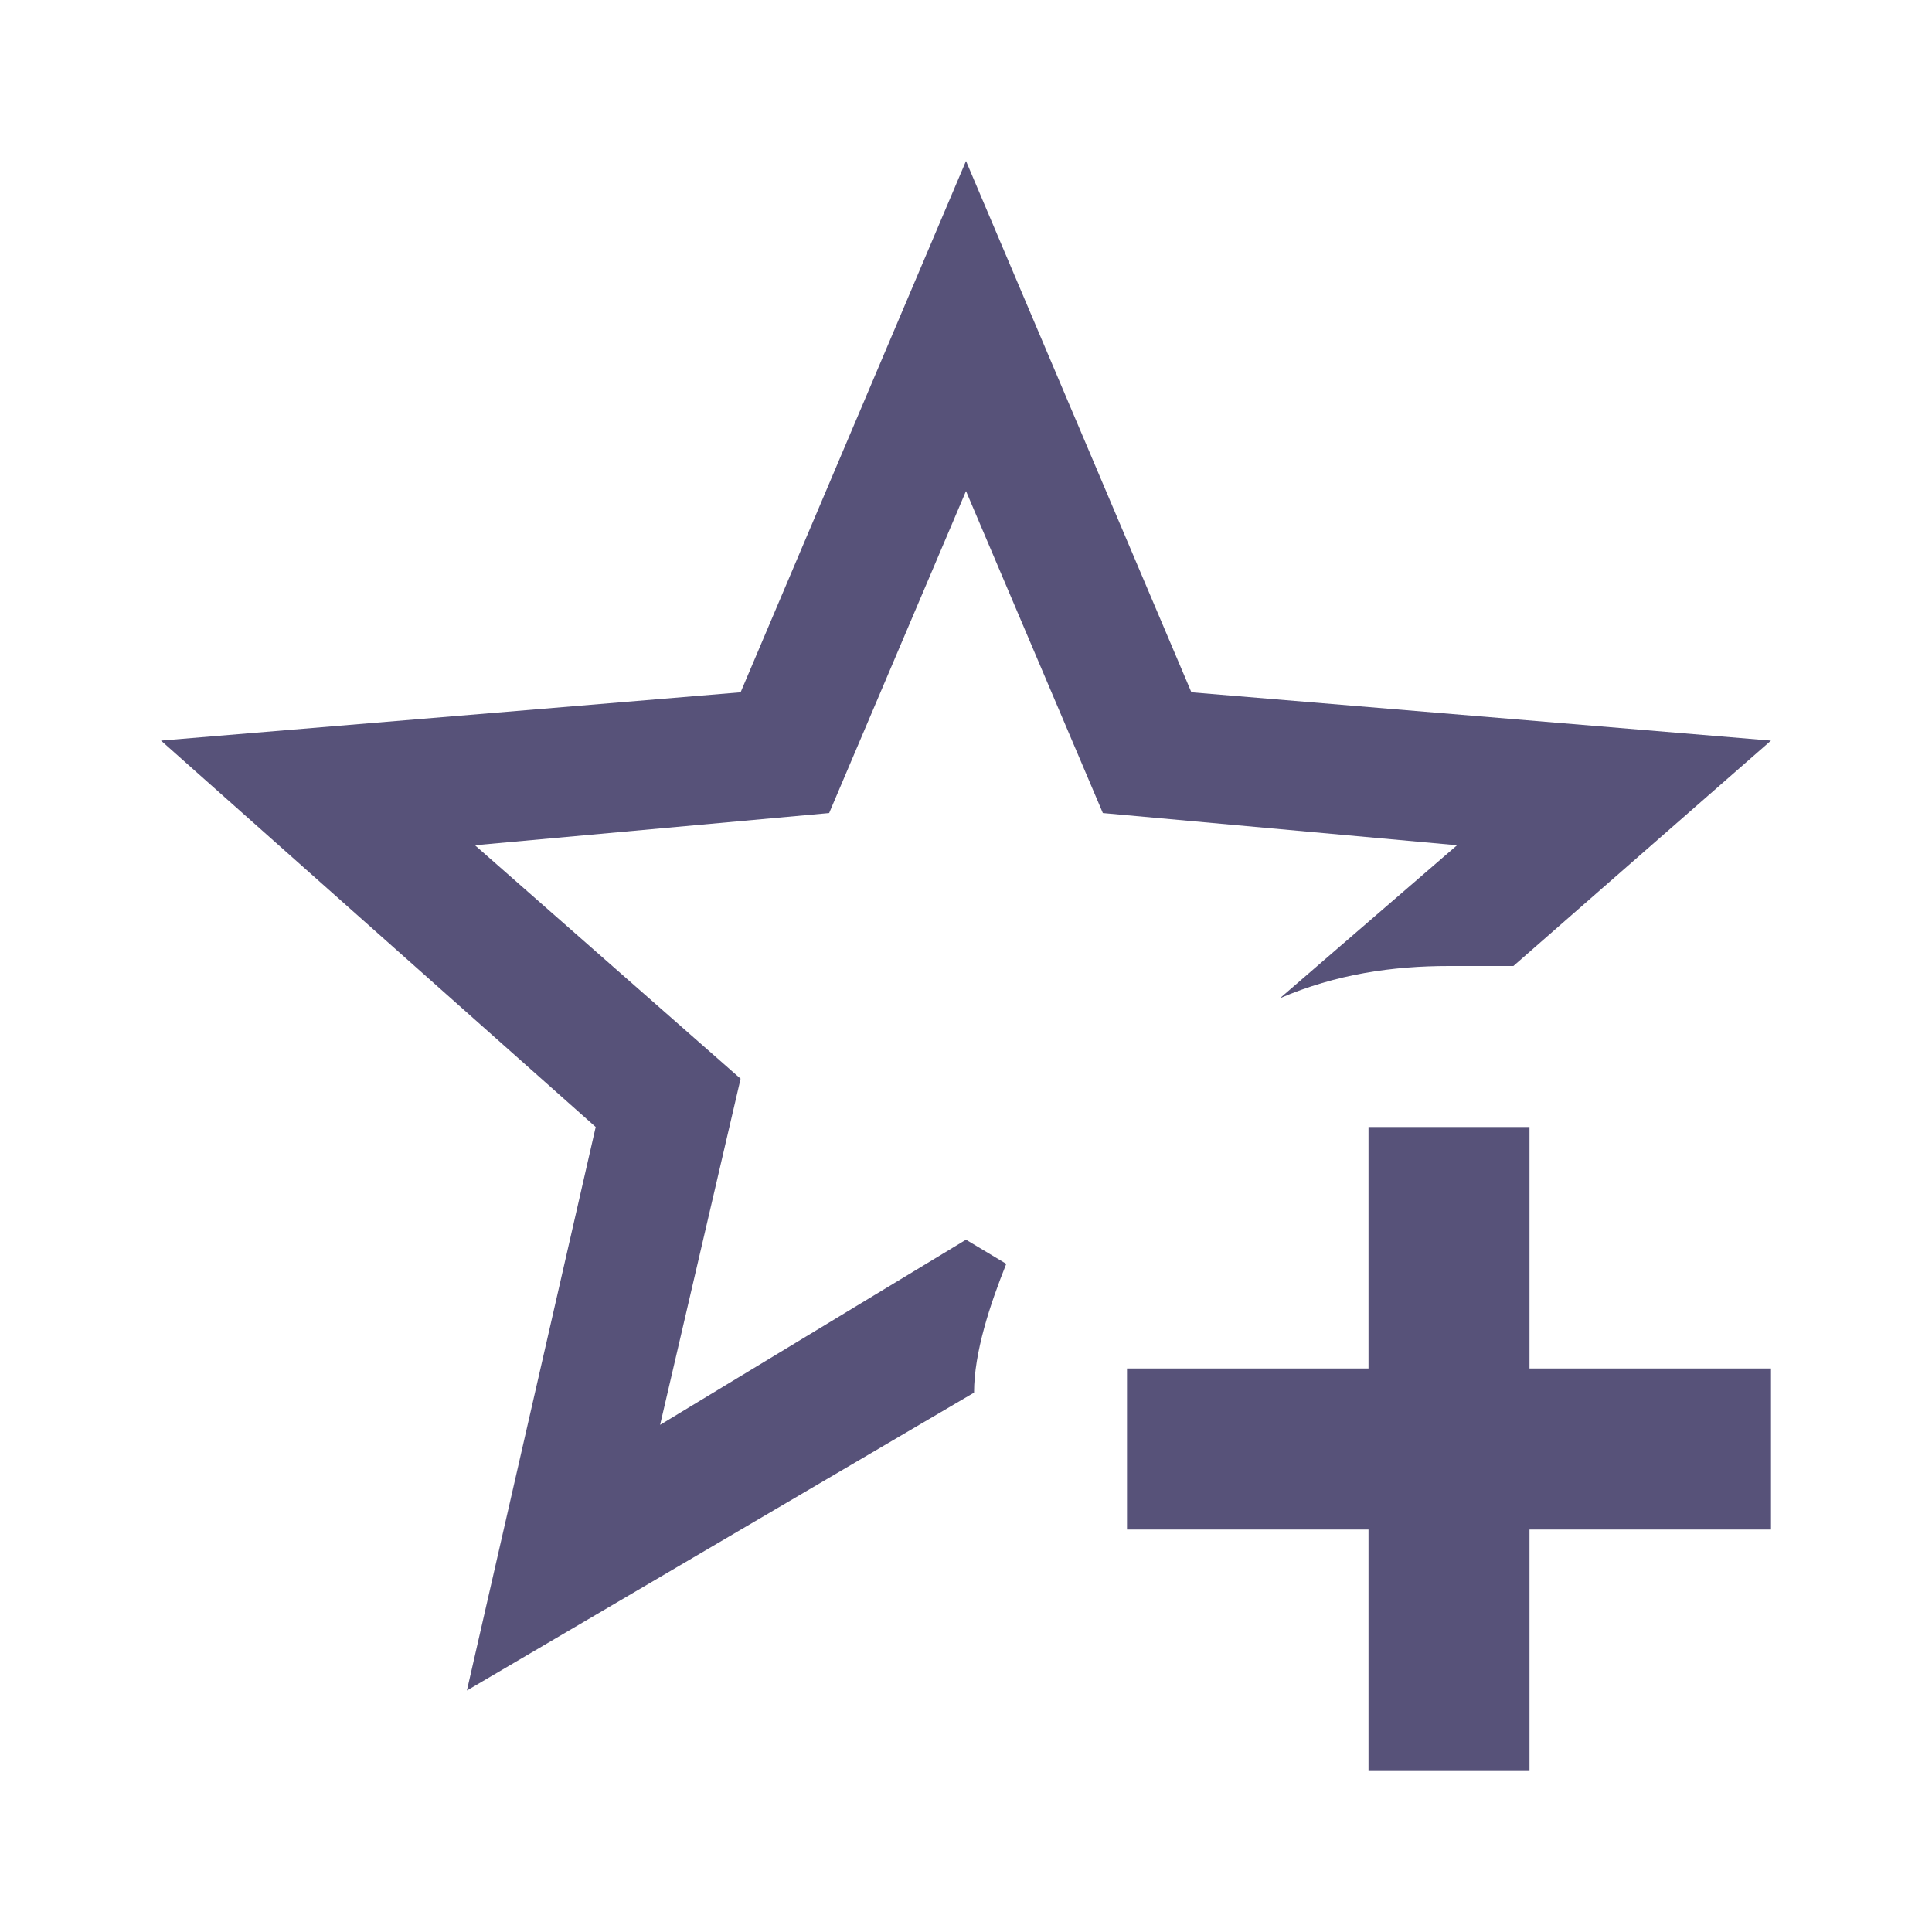
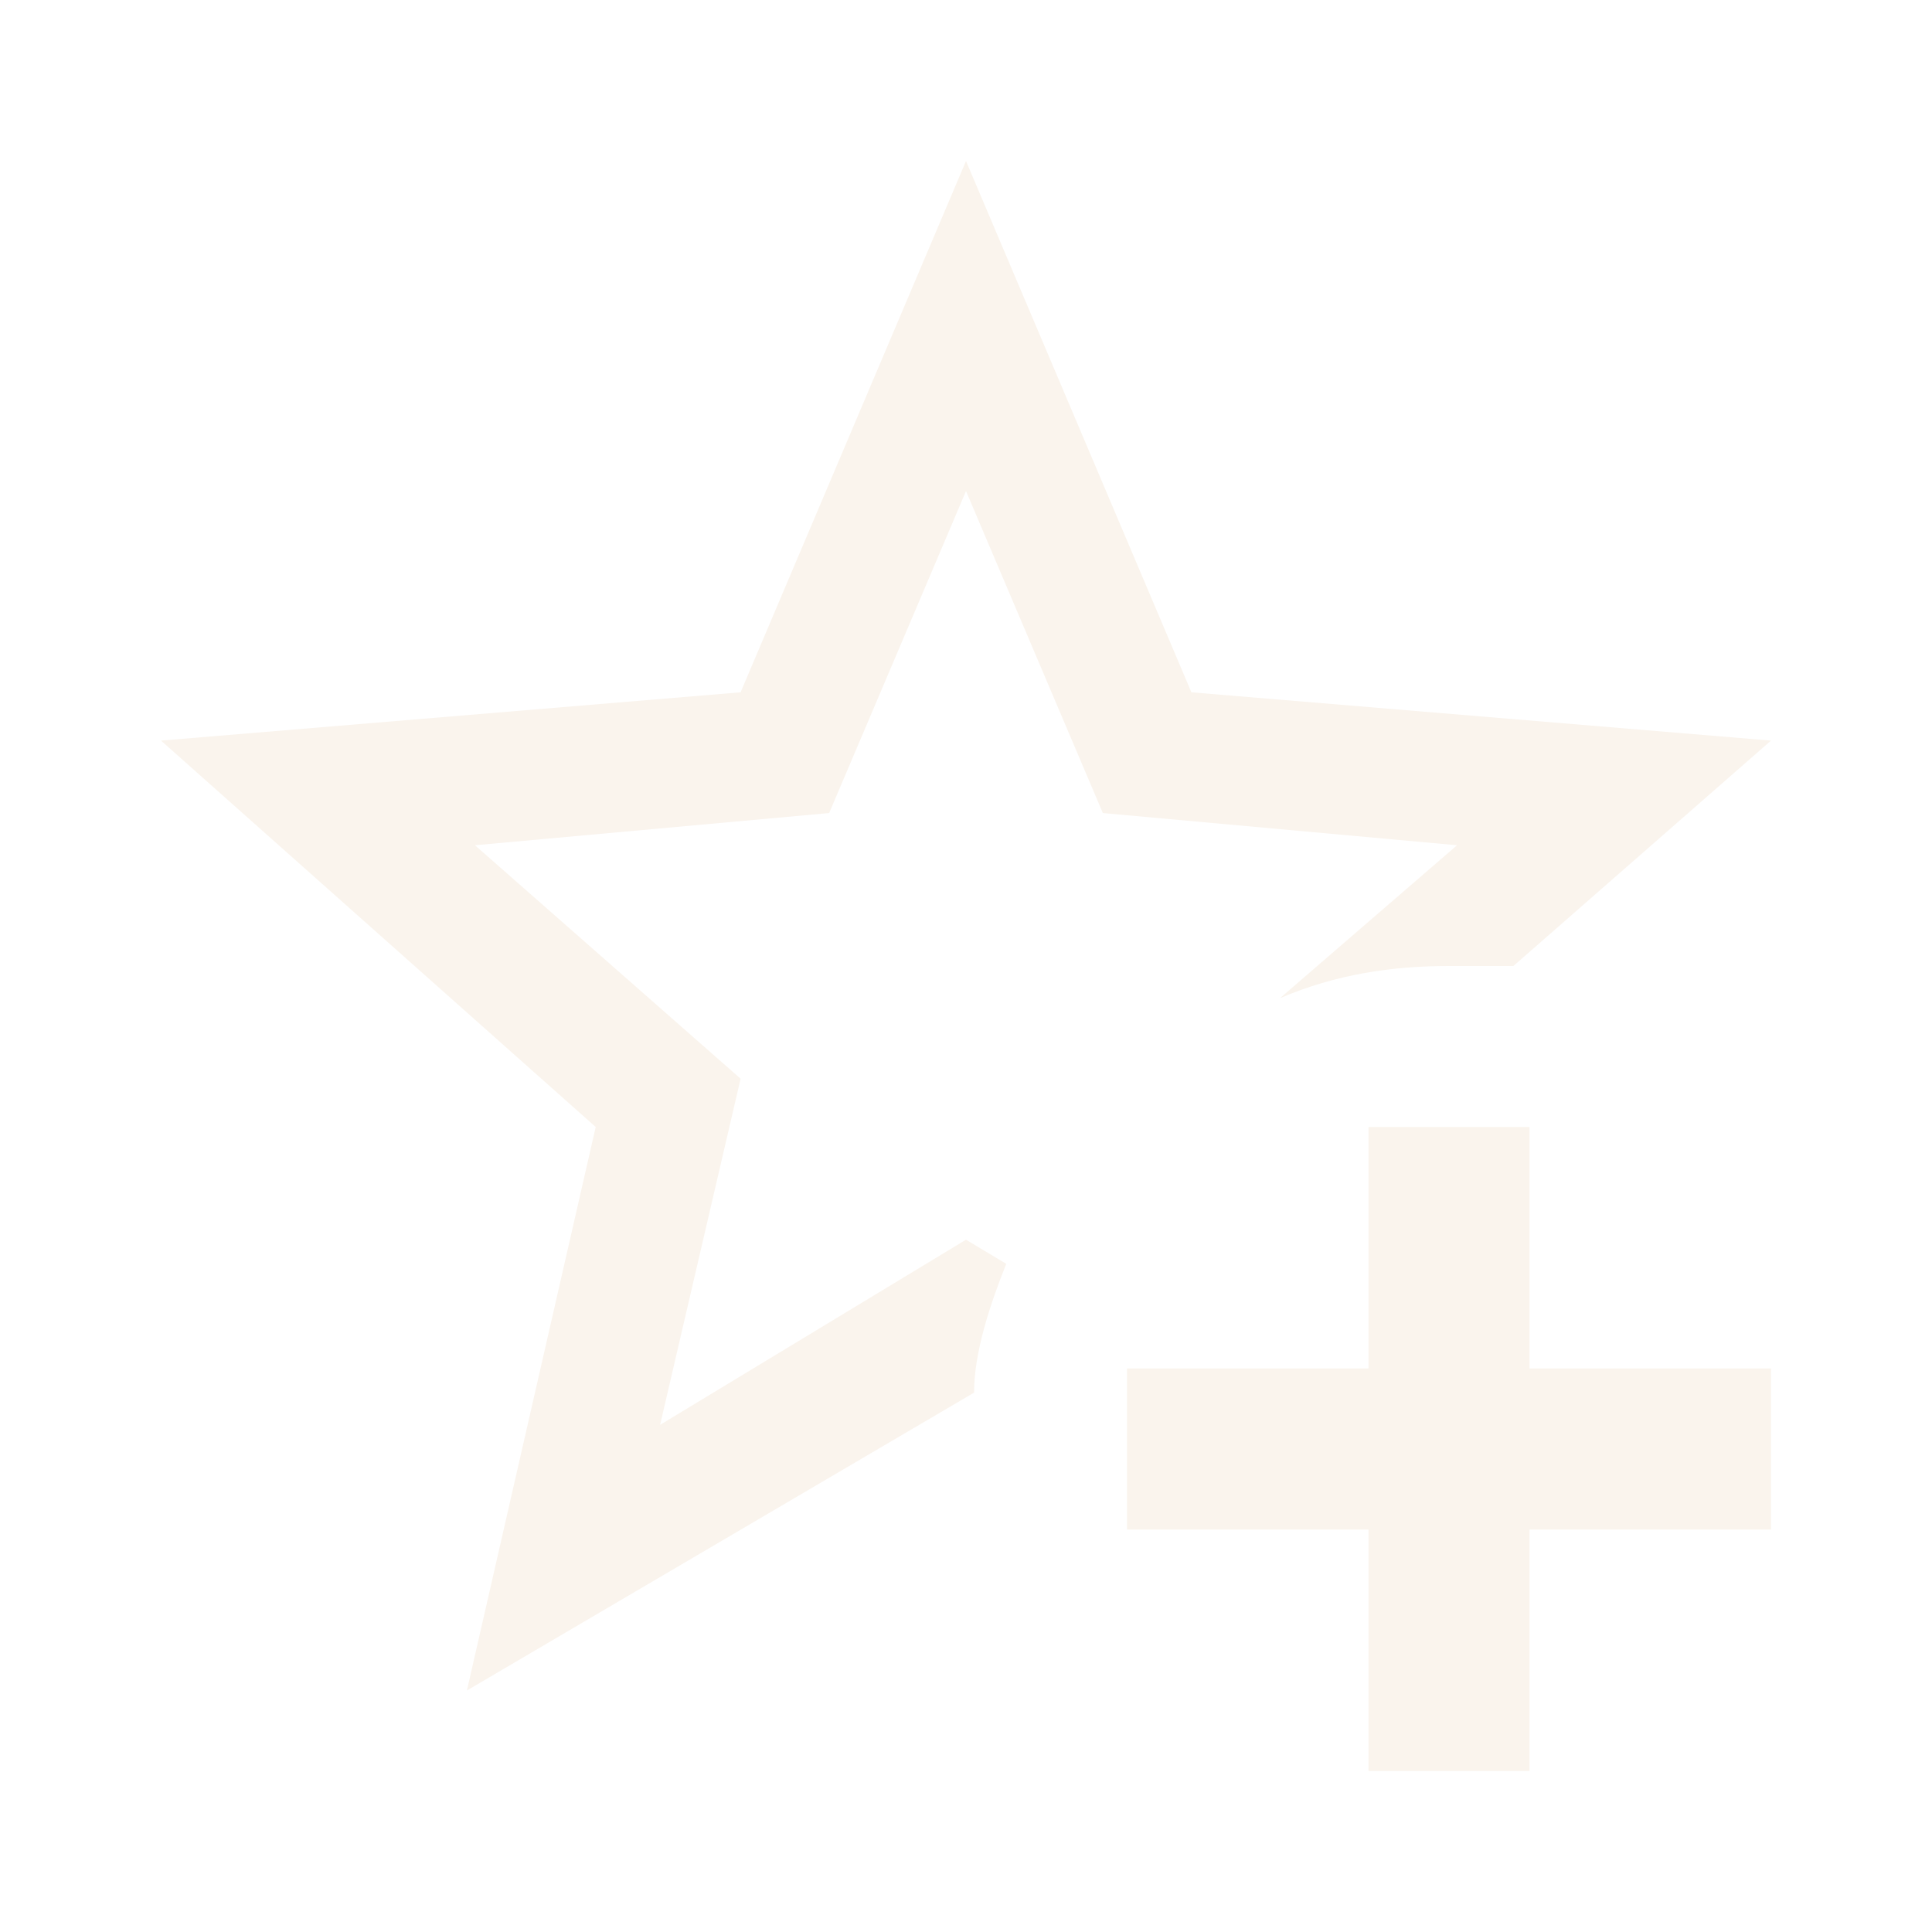
<svg xmlns="http://www.w3.org/2000/svg" viewBox="0 0 24 24">
-   <path fill="#575279" d="M5.8 21L7.4 14L2 9.2L9.2 8.6L12 2L14.8 8.6L22 9.2L18.8 12H18C17.3 12 16.6 12.1 15.9 12.4L18.1 10.5L13.7 10.1L12 6.1L10.3 10.1L5.9 10.5L9.2 13.4L8.2 17.7L12 15.4L12.5 15.7C12.3 16.2 12.1 16.8 12.1 17.3L5.8 21M17 14V17H14V19H17V22H19V19H22V17H19V14H17Z" />
+   <path fill="#faf4ed" d="M5.8 21L7.4 14L2 9.2L9.2 8.6L12 2L14.8 8.6L22 9.2L18.8 12H18C17.3 12 16.6 12.1 15.9 12.4L18.1 10.5L13.7 10.1L12 6.1L10.3 10.1L5.9 10.5L9.2 13.4L8.2 17.7L12 15.4L12.5 15.7C12.3 16.2 12.1 16.8 12.1 17.3L5.8 21M17 14V17H14V19H17V22H19V19H22V17H19V14H17Z" />
</svg>
